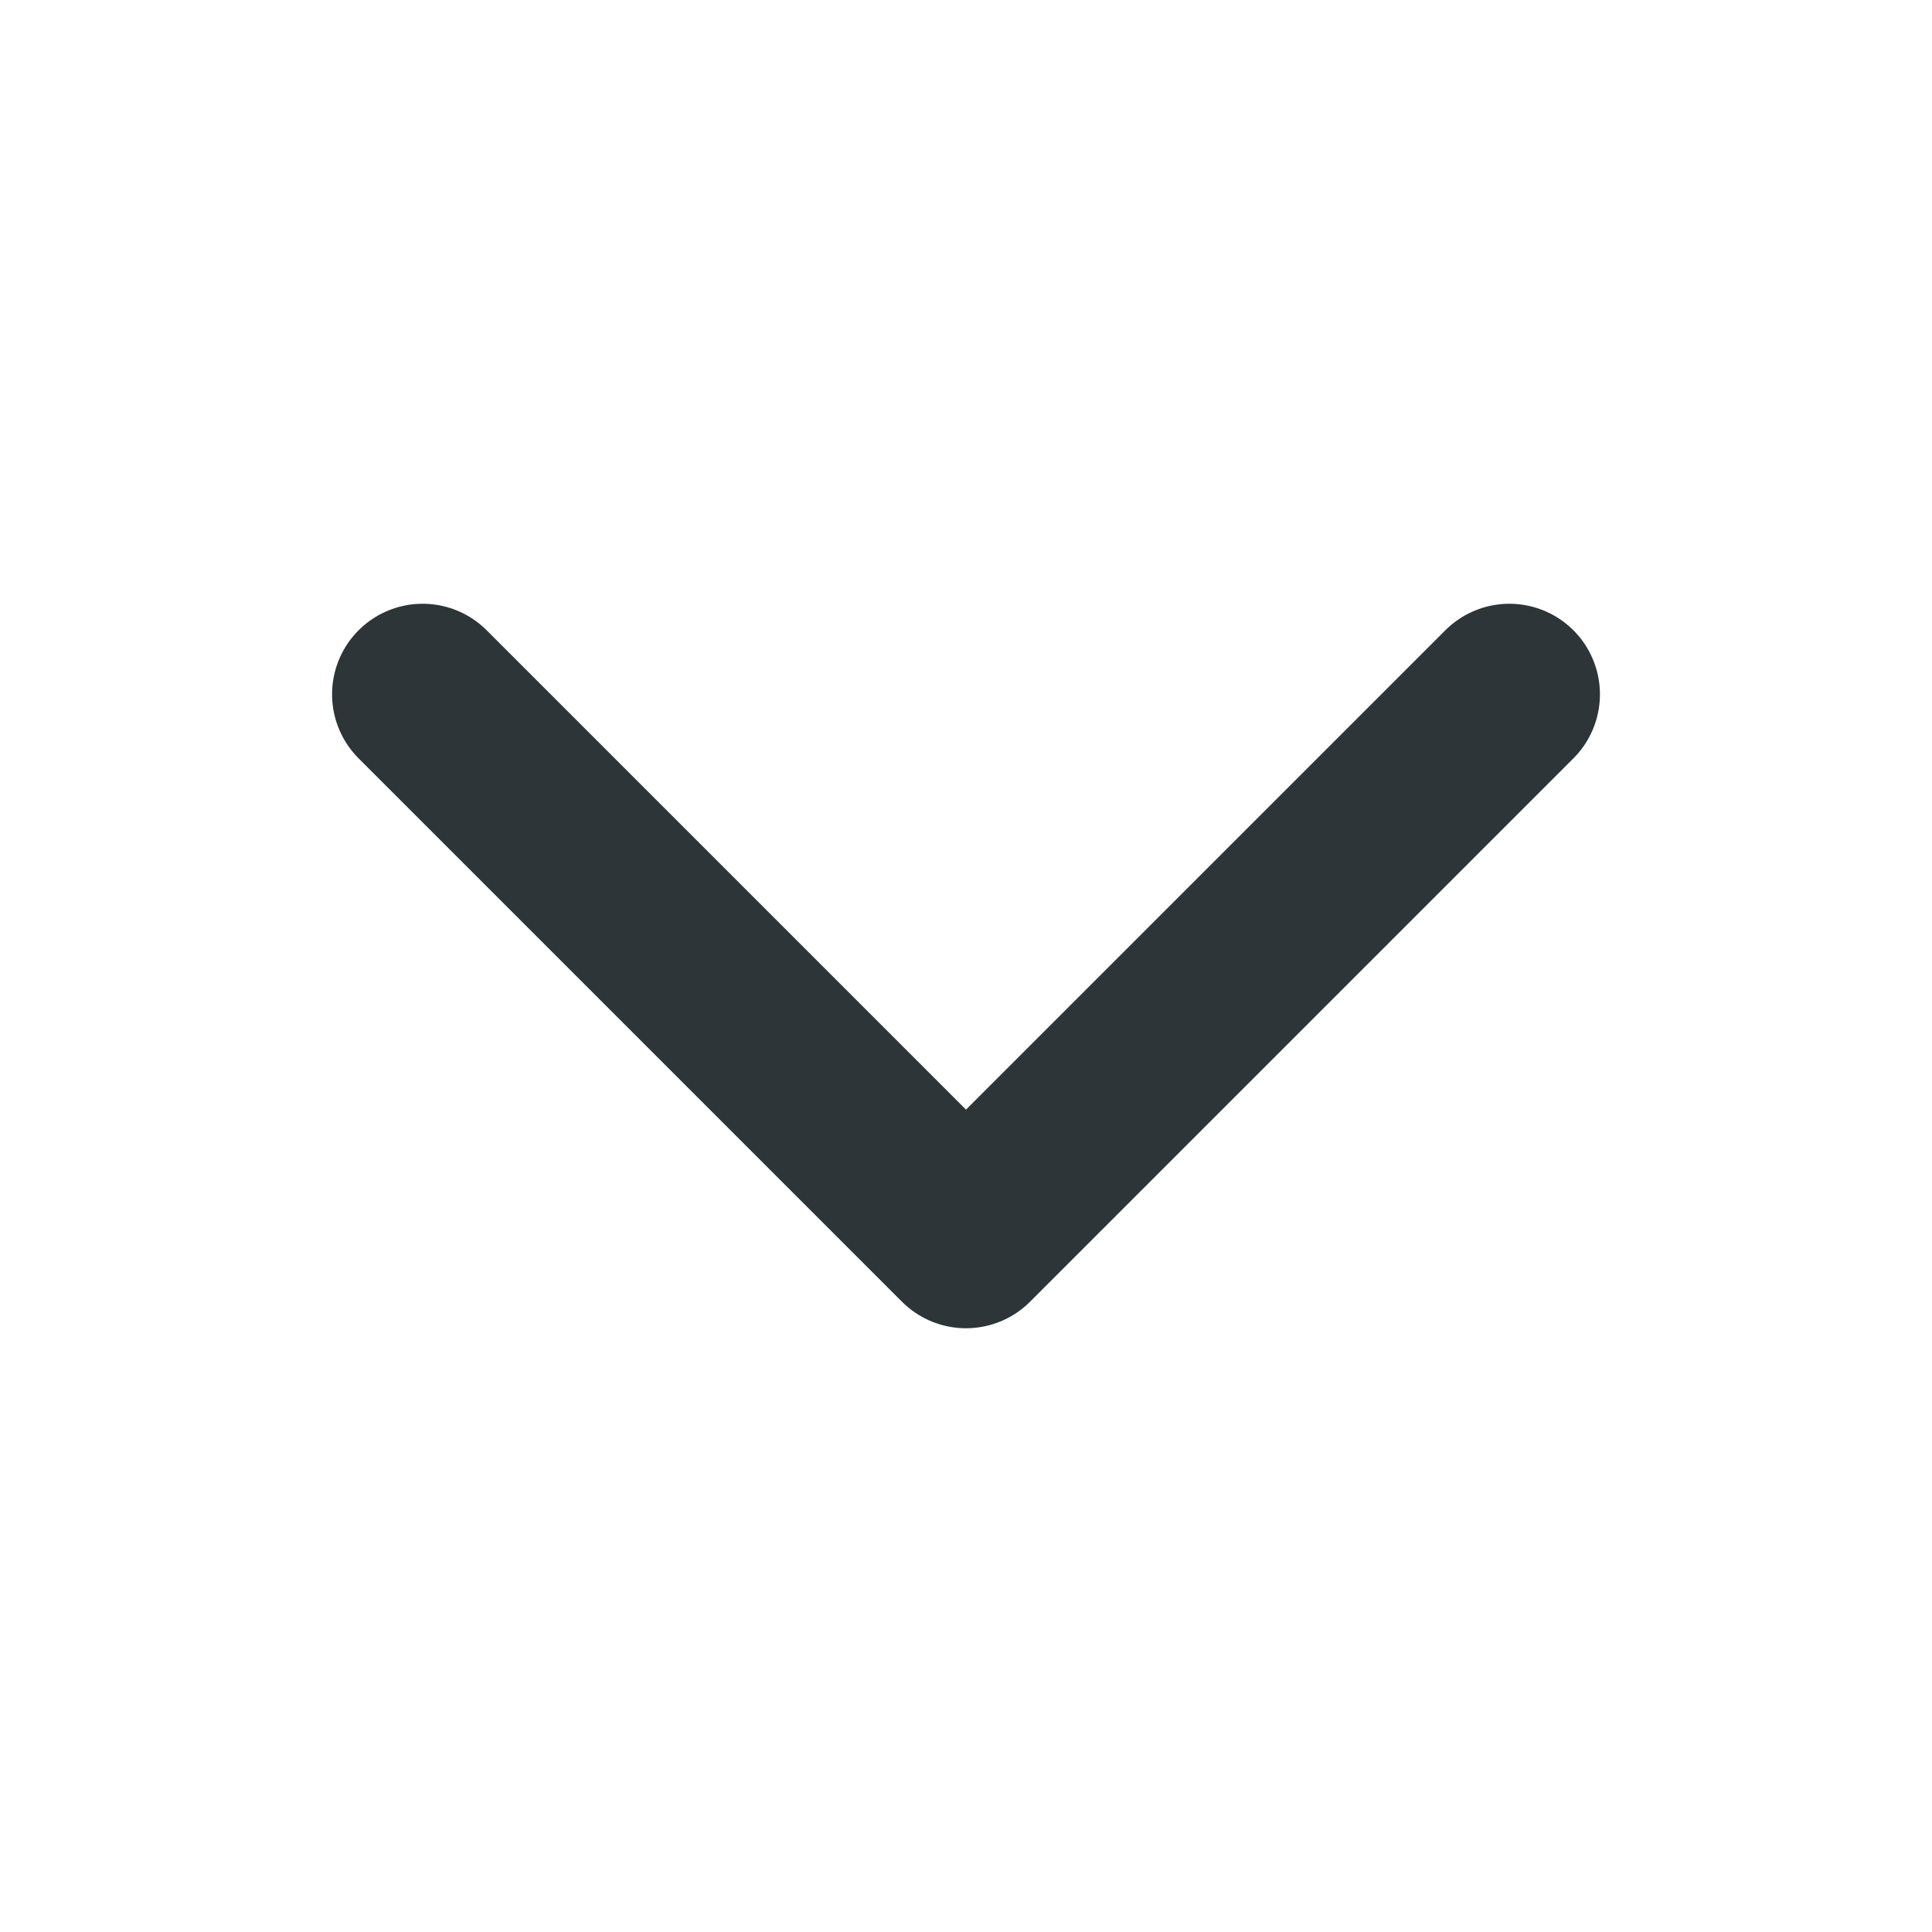
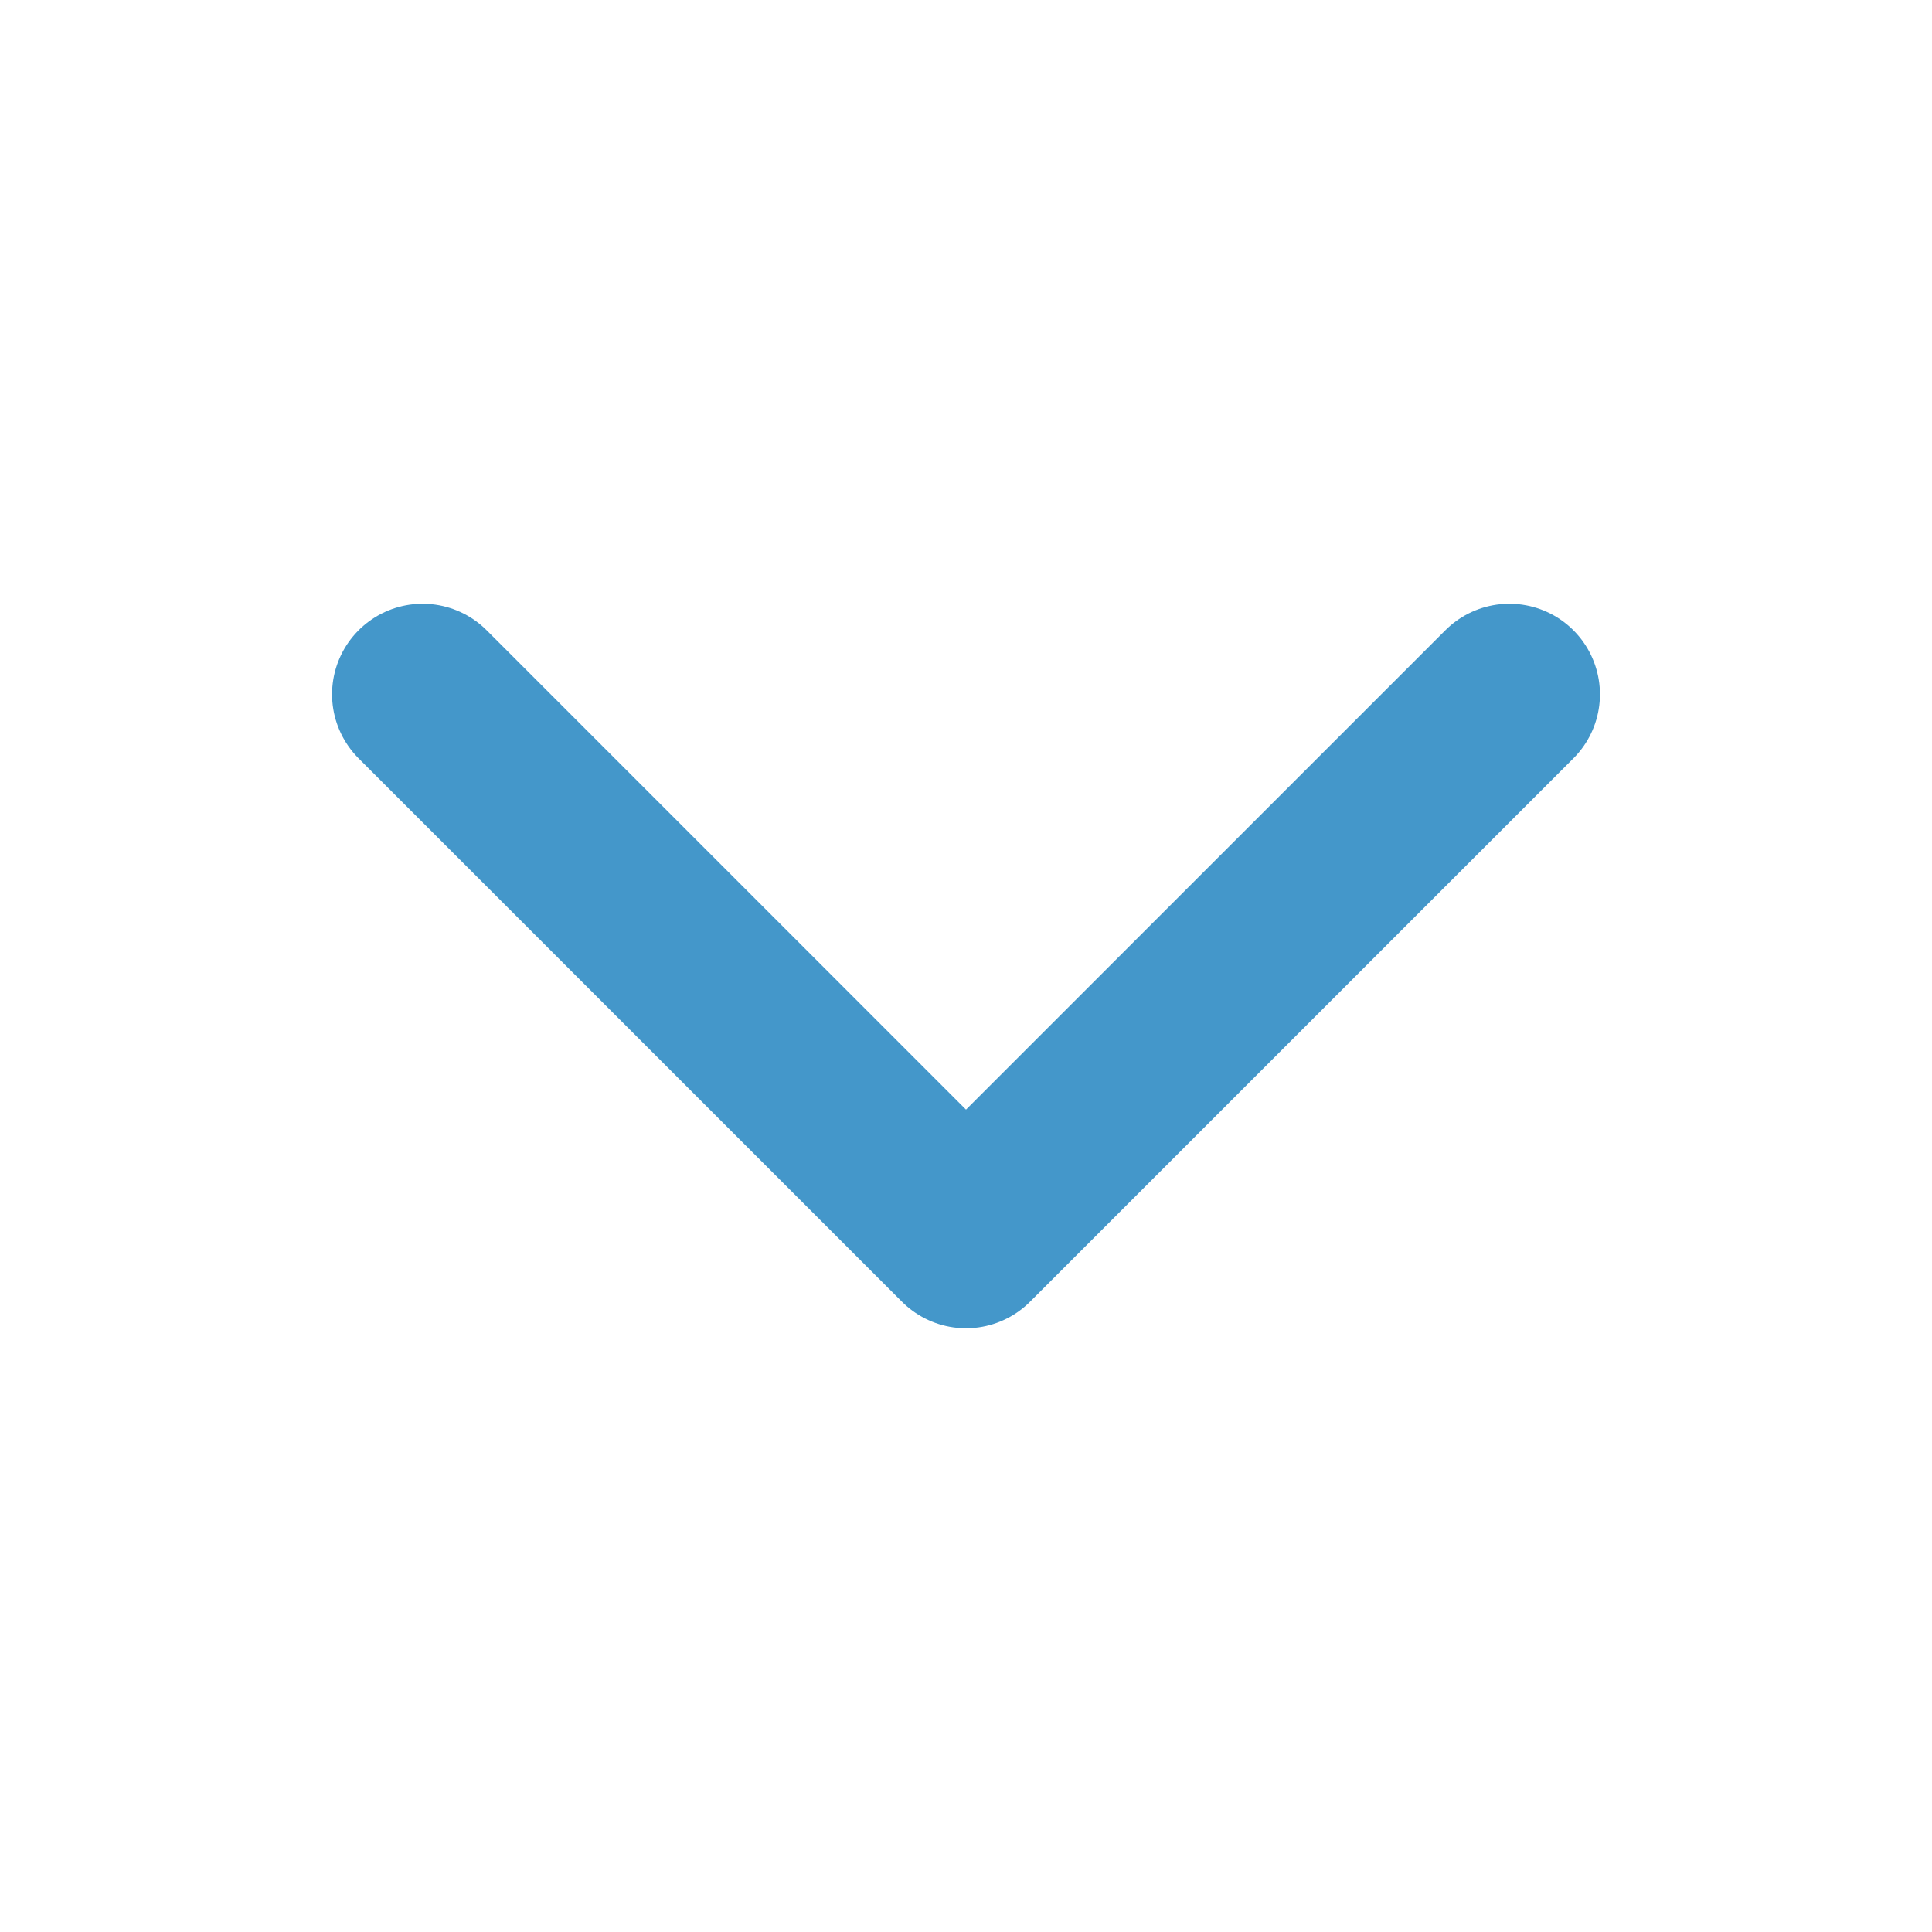
<svg xmlns="http://www.w3.org/2000/svg" width="512" height="512" viewBox="0 0 512 512">
-   <polyline points="112 184 256 328 400 184" style="fill:none;stroke:#2e3538;stroke-linecap:round;stroke-linejoin:round;stroke-width:48px" />
+   <polyline points="112 184 256 328 400 184" style="fill:none;stroke:#4497ca;stroke-linecap:round;stroke-linejoin:round;stroke-width:48px" />
</svg>
